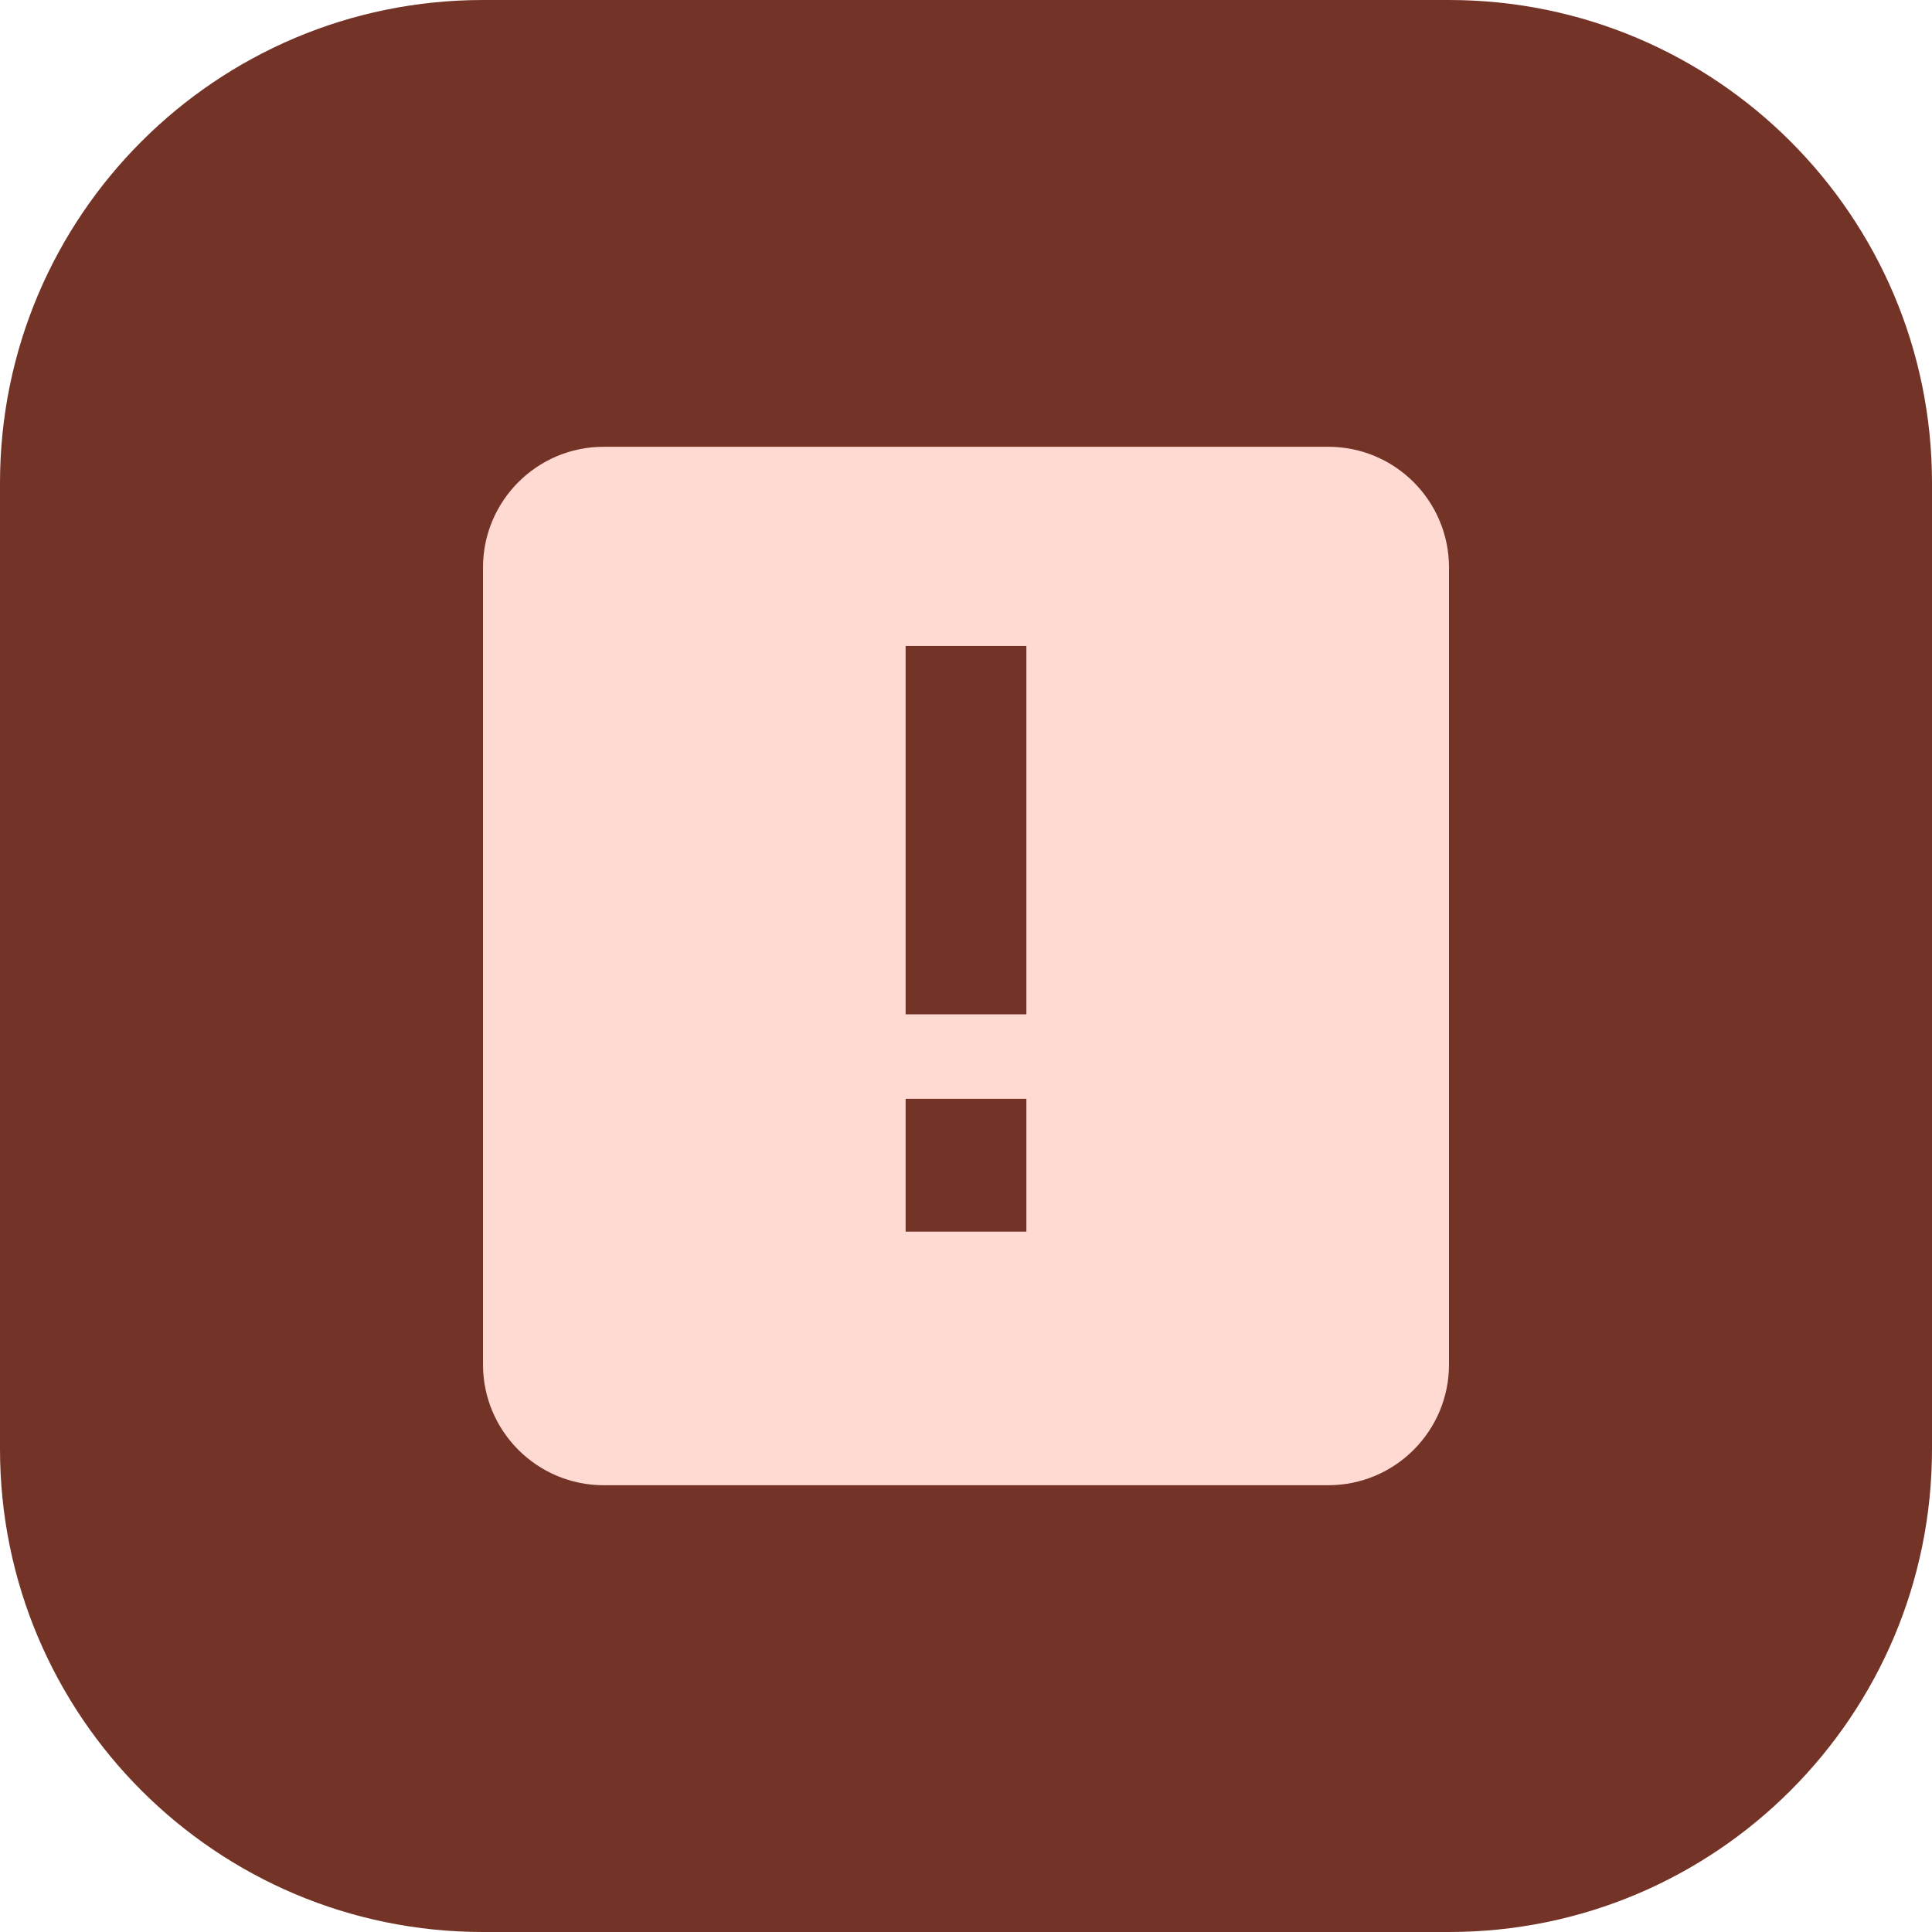
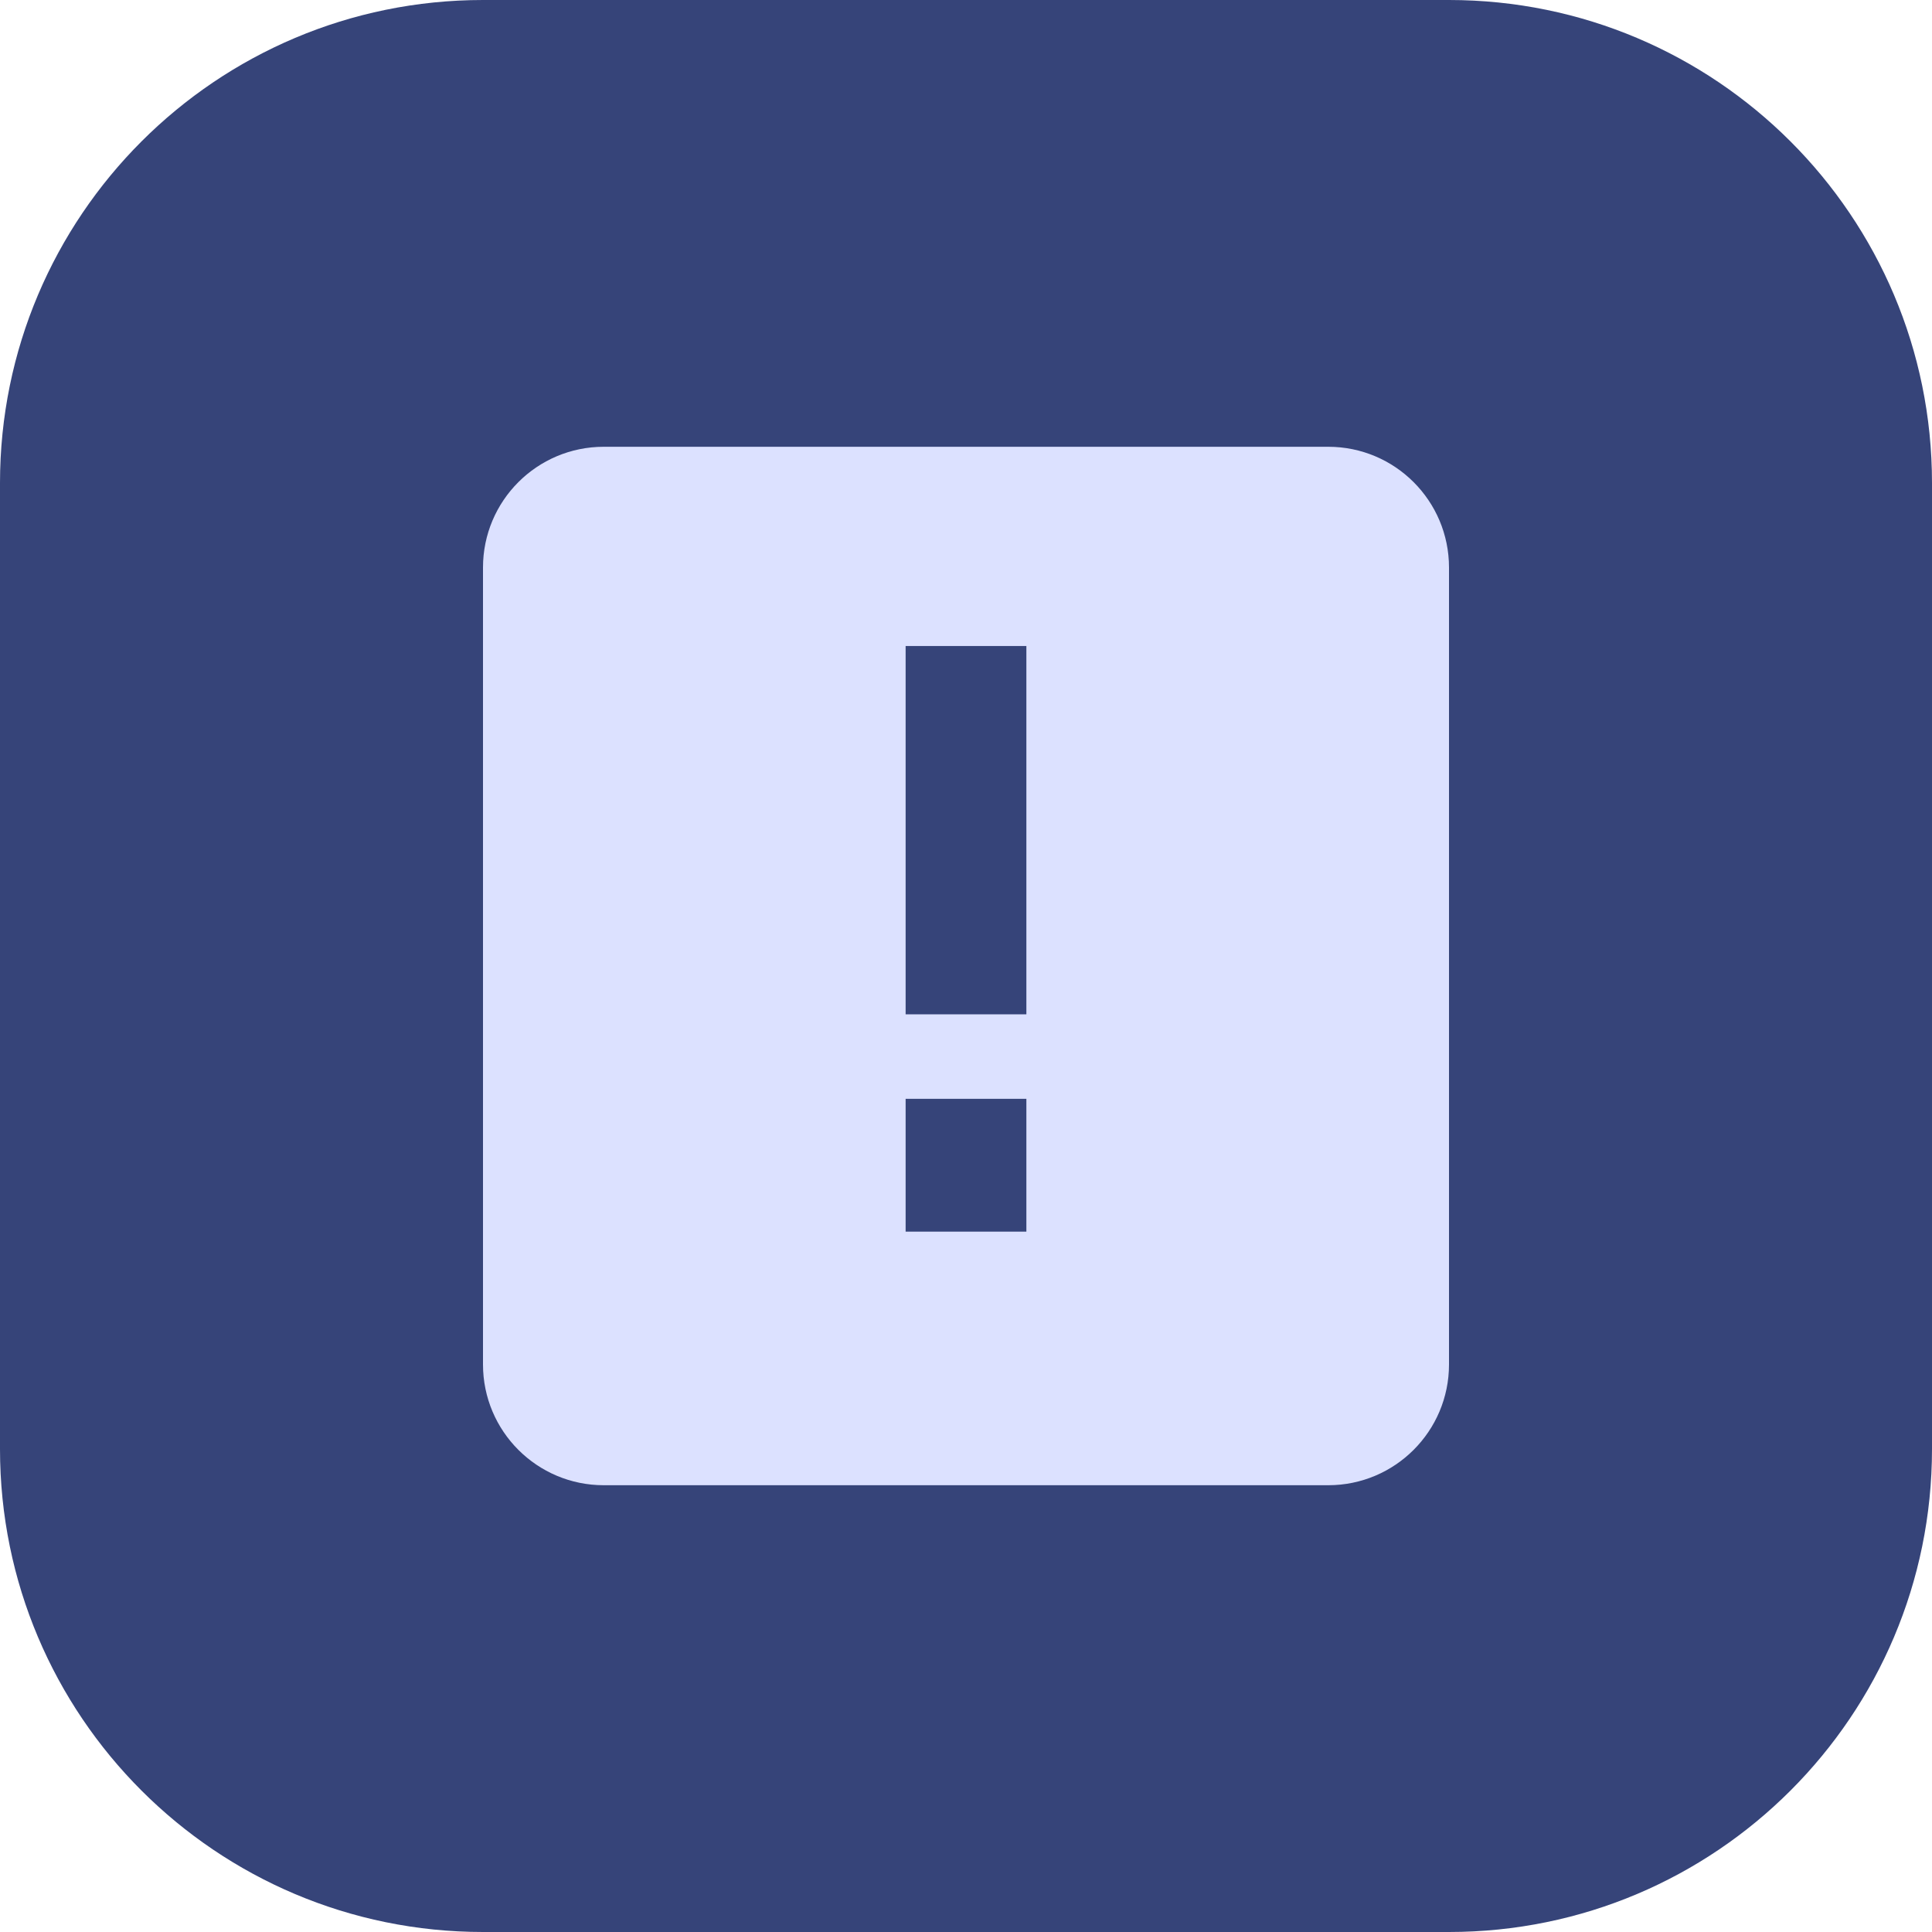
<svg xmlns="http://www.w3.org/2000/svg" width="24" height="24" viewBox="0 0 24 24">
-   <rect width="24" height="24" rx="6" fill="#733427" />
+   <rect width="24" height="24" rx="6" fill="#364479" />
  <g transform="translate(3 3) scale(0.75)">
-     <path fill="#ffdad3" fill-rule="evenodd" d="M6 3.4h12a2 2 0 0 1 2 2v13.2a2 2 0 0 1-2 2H6a2 2 0 0 1-2-2V5.4a2 2 0 0 1 2-2zm5 3.3h2v6.1h-2zm0 7.5h2v2.2h-2z" />
+     <path fill="#dce1ff" fill-rule="evenodd" d="M6 3.4h12a2 2 0 0 1 2 2v13.2a2 2 0 0 1-2 2H6a2 2 0 0 1-2-2V5.4a2 2 0 0 1 2-2zm5 3.3h2v6.1h-2zm0 7.5h2v2.2h-2z" />
  </g>
</svg>
